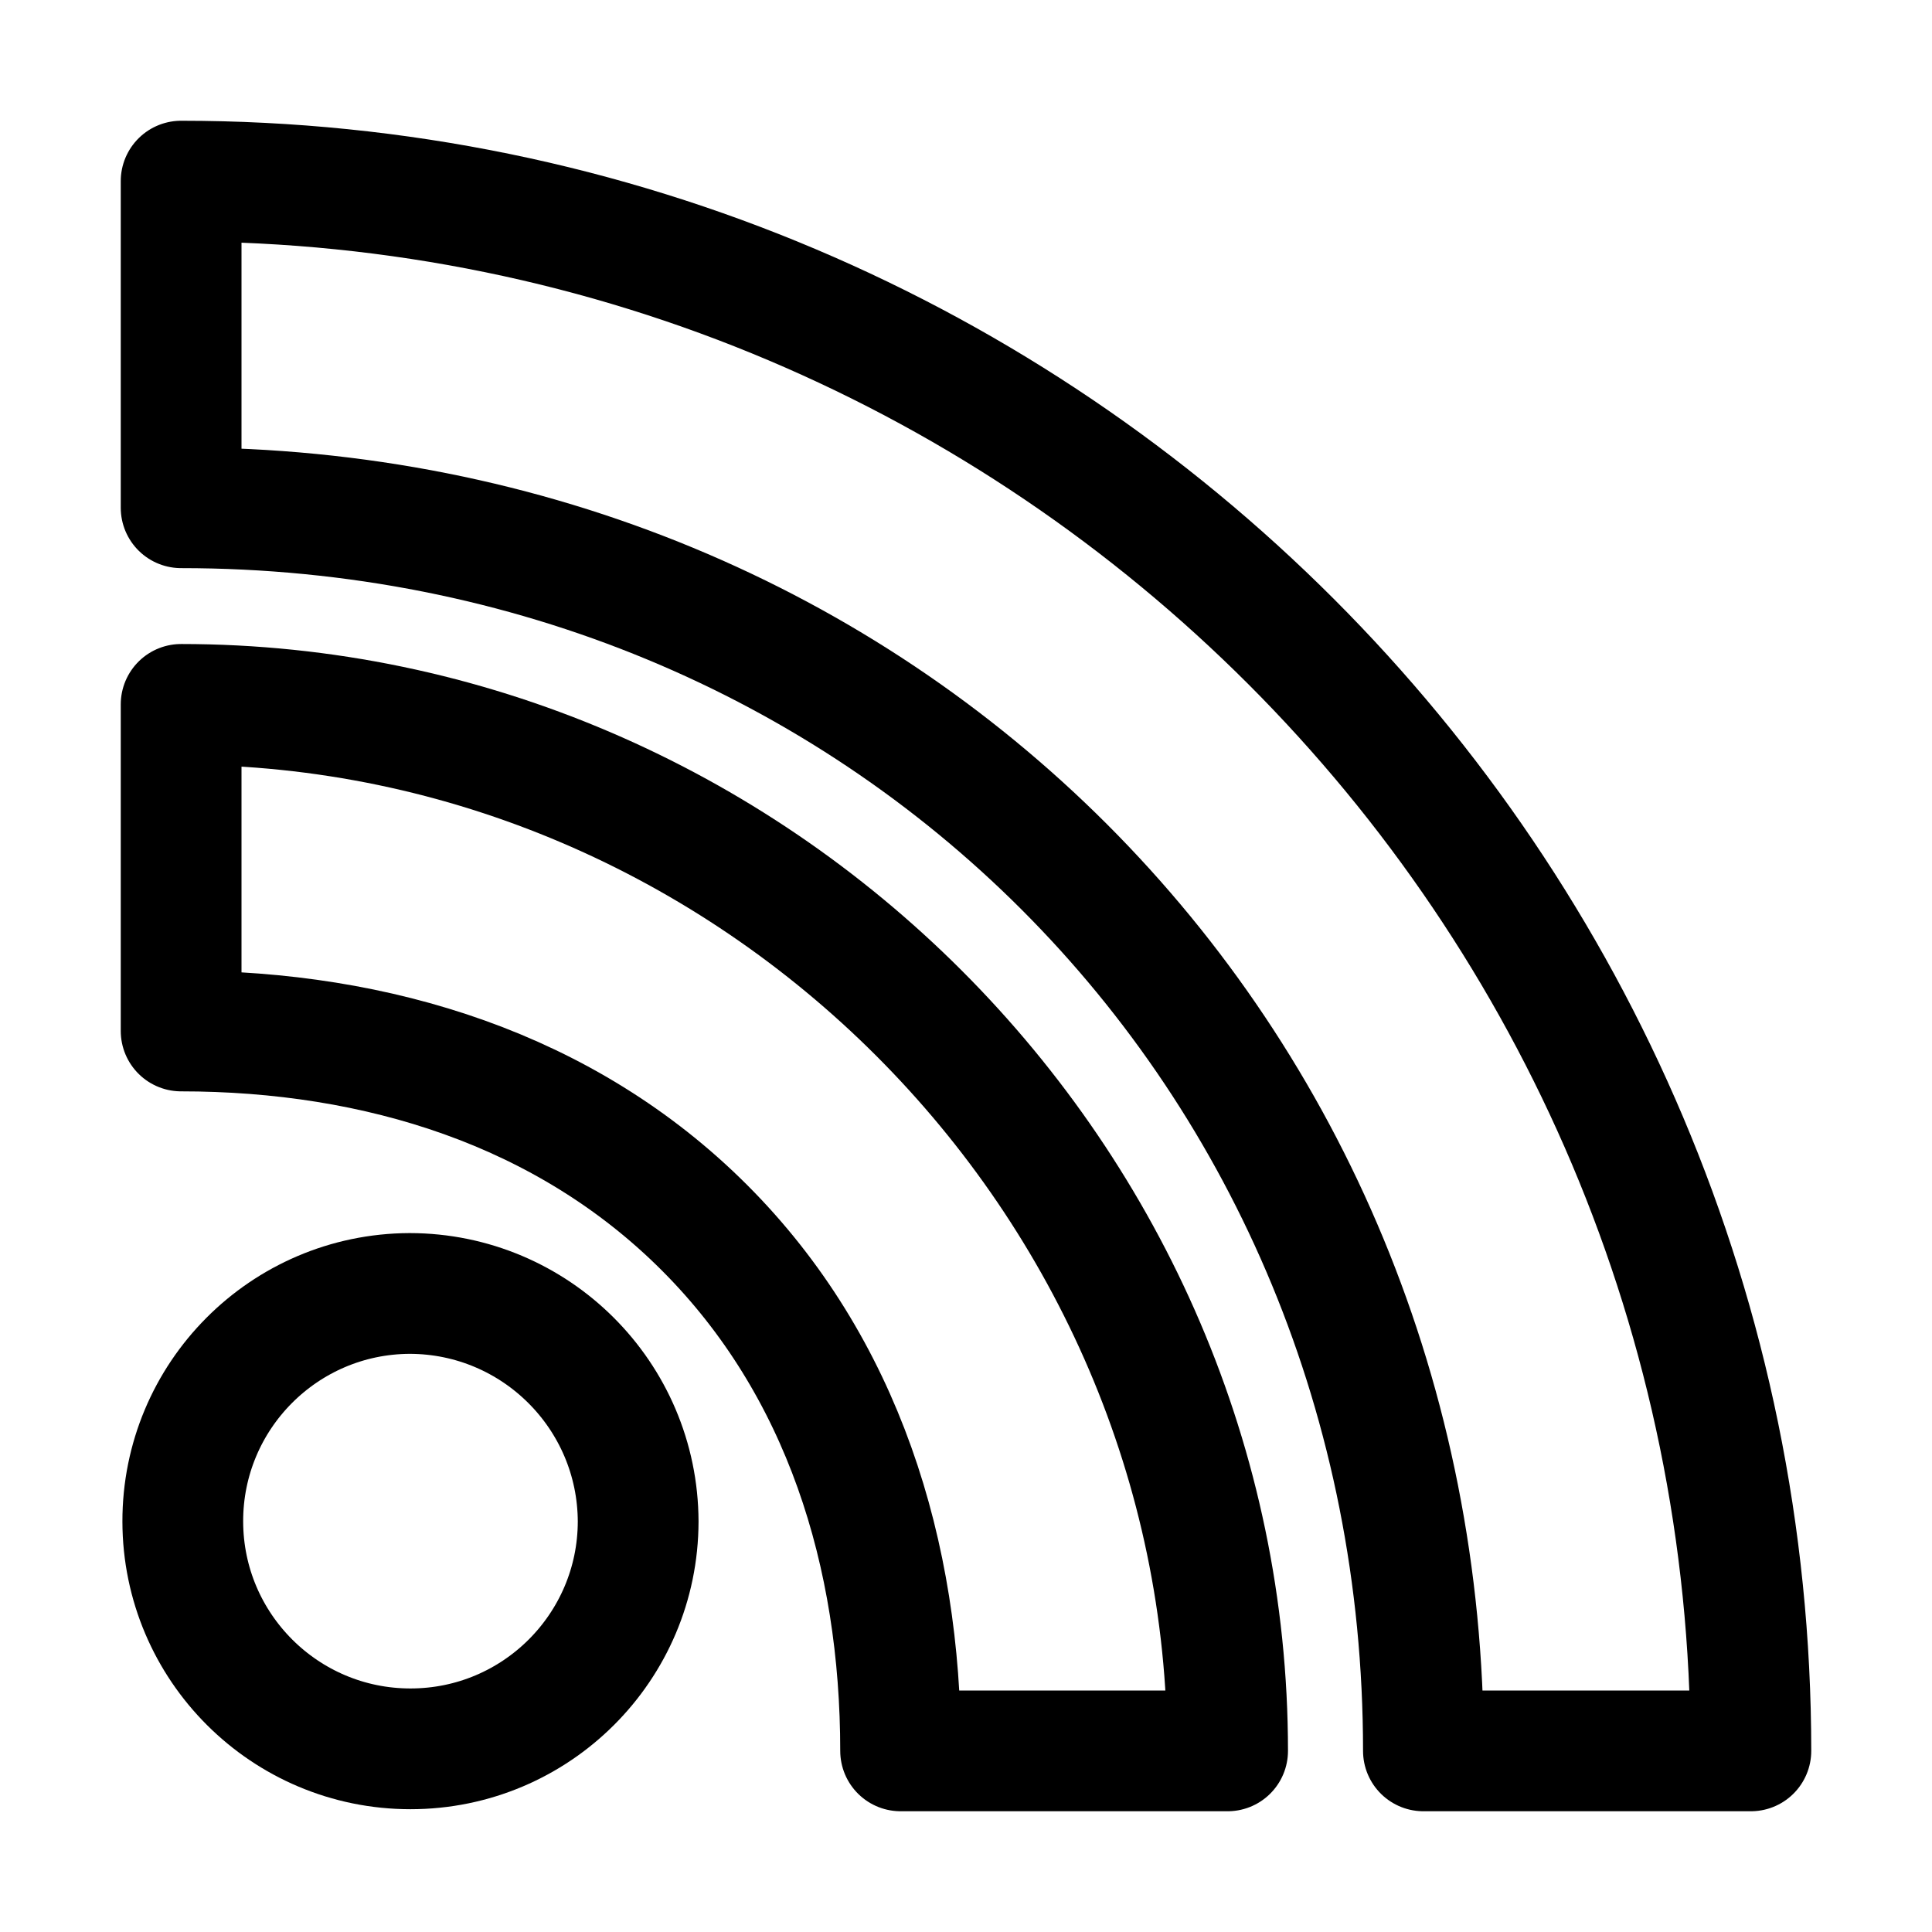
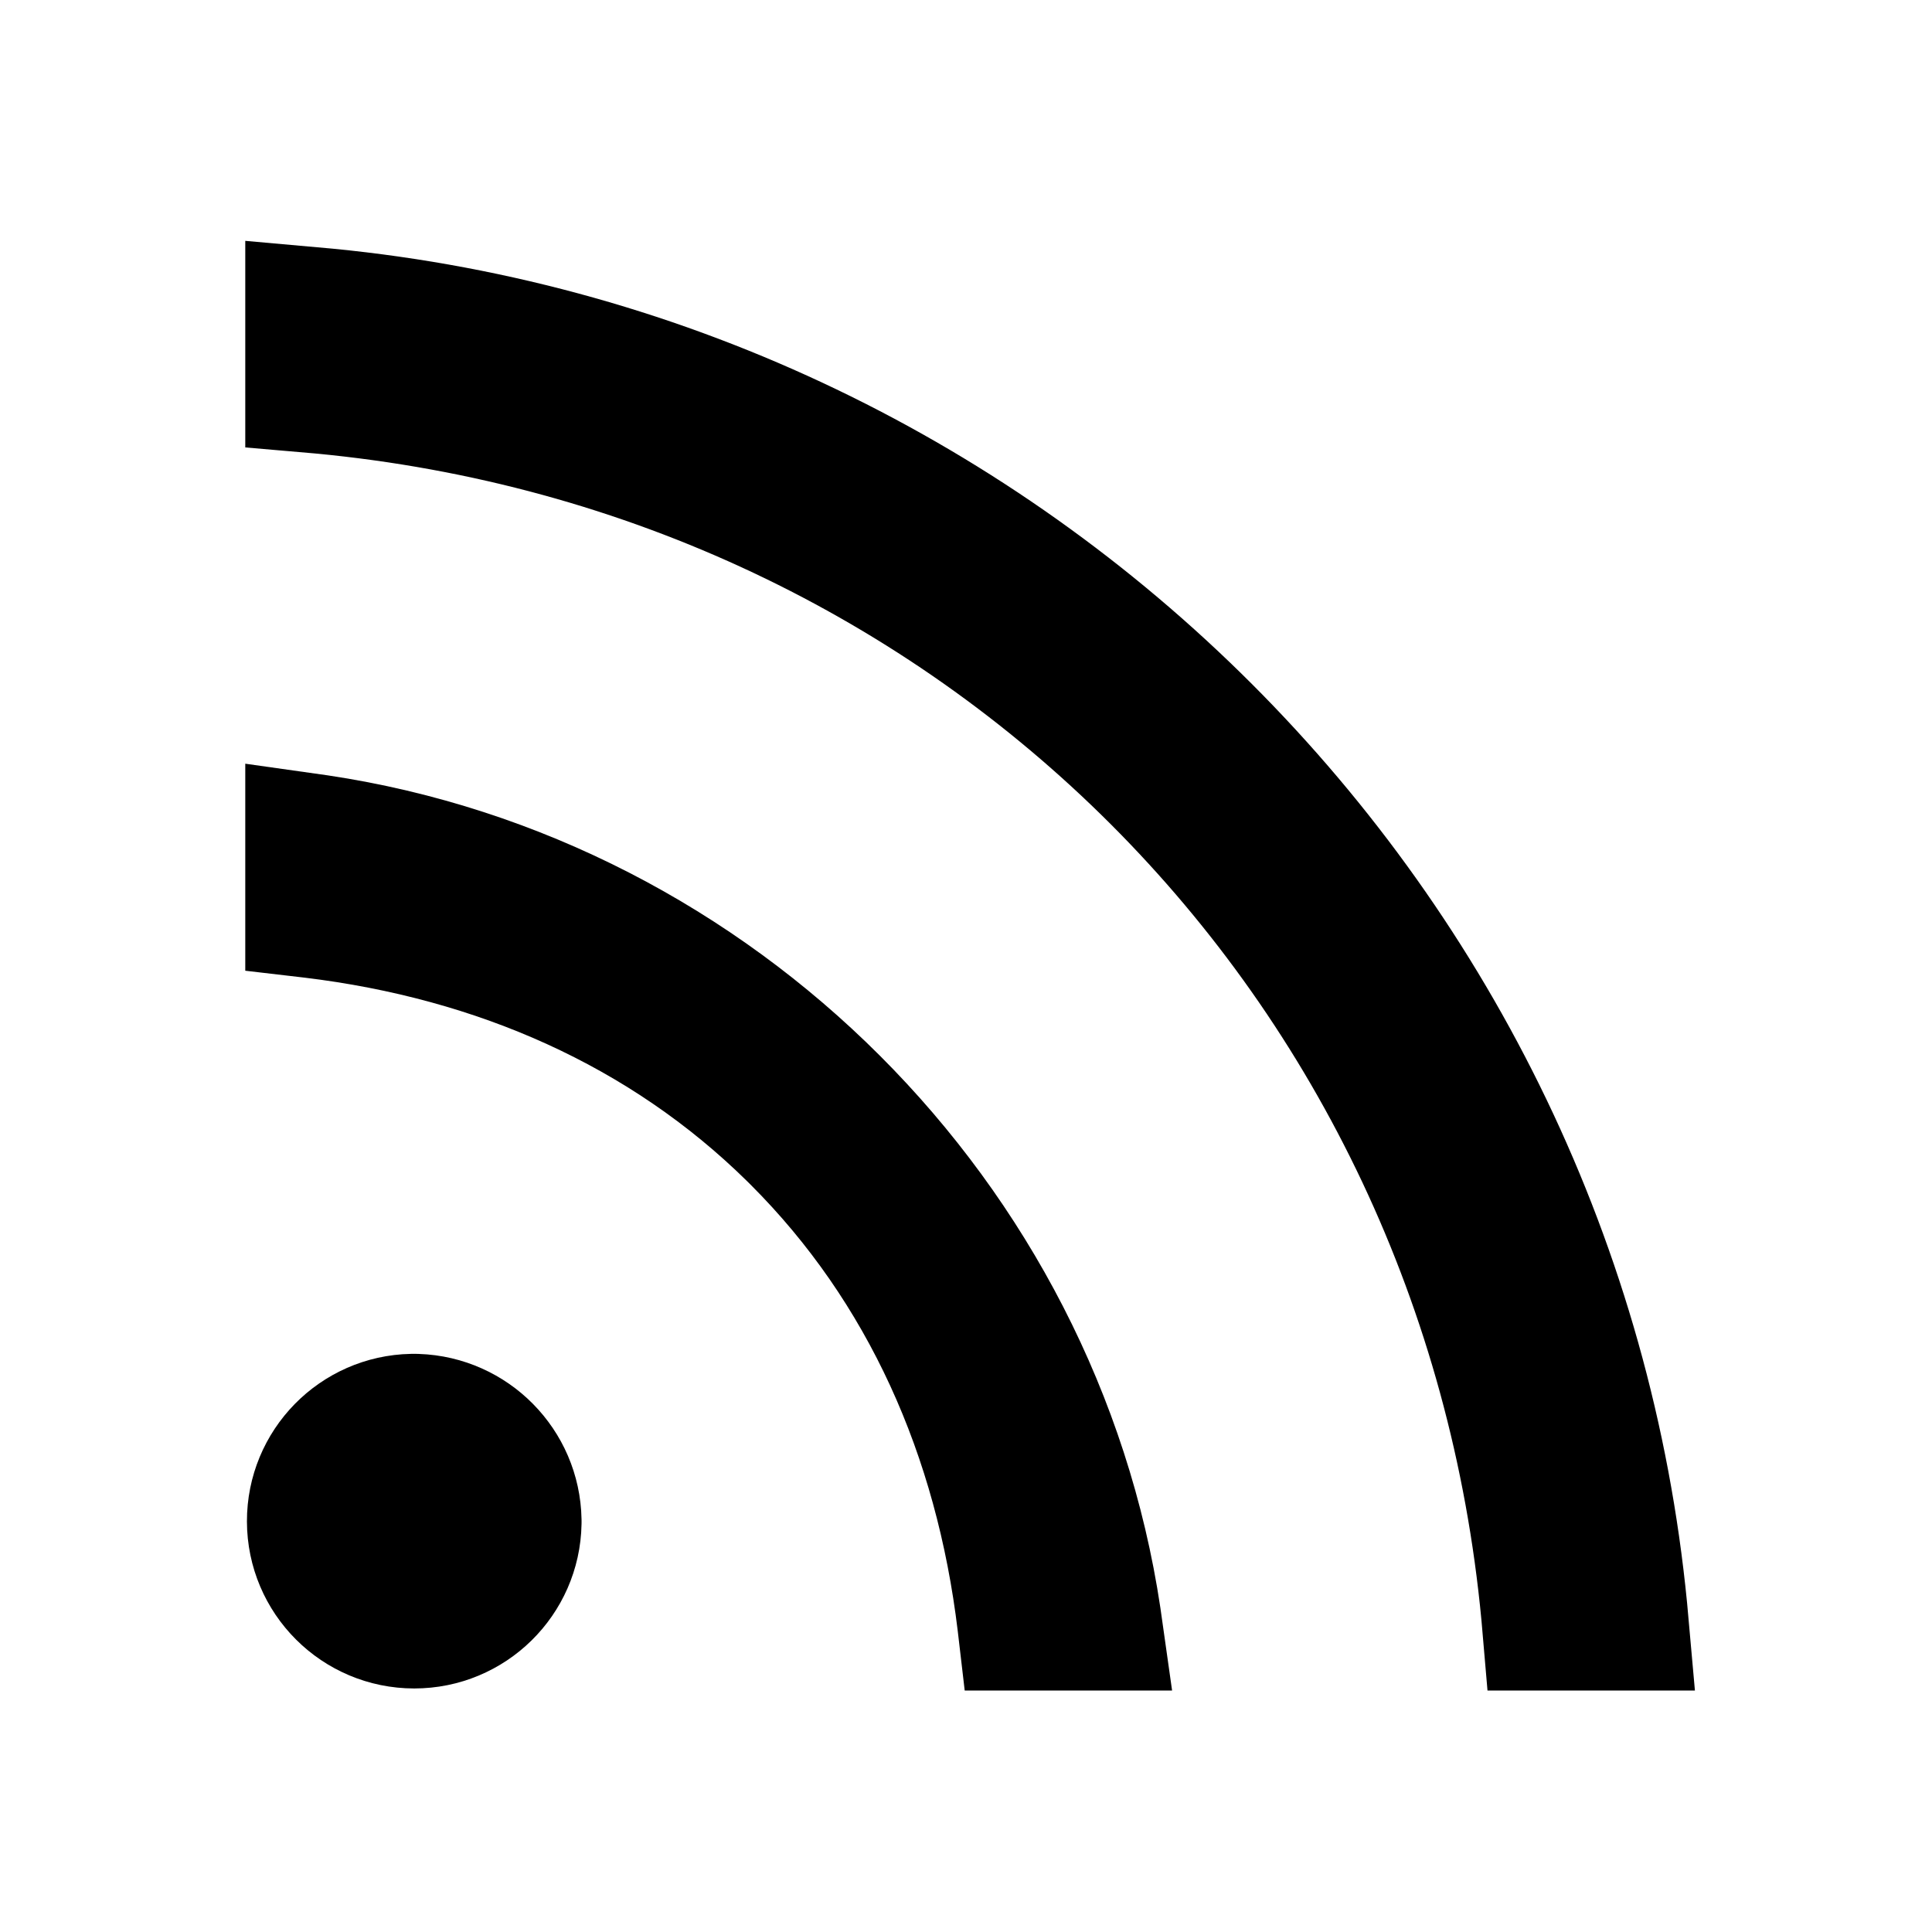
- <svg xmlns="http://www.w3.org/2000/svg" class="ionicon" viewBox="0 0 512 512">
-   <path fill="transparent" stroke="currentColor" stroke-linecap="round" stroke-linejoin="round" stroke-width="32" d="M108.56 342.78a60.34 60.34 0 1060.56 60.44 60.63 60.63 0 00-60.56-60.44z" />
-   <path fill="transparent" stroke="currentColor" stroke-linecap="round" stroke-linejoin="round" stroke-width="32" d="M48 186.67v86.55c52 0 101.94 15.39 138.67 52.11s52 86.56 52 138.67h86.66c0-151.56-125.66-277.33-277.33-277.33z" />
-   <path fill="transparent" stroke="currentColor" stroke-linecap="round" stroke-linejoin="round" stroke-width="32" d="M48 48v86.56c185.25 0 329.22 144.08 329.22 329.44H464C464 234.66 277.67 48 48 48z" />
+ <svg xmlns="http://www.w3.org/2000/svg" width="512px" height="512px" viewBox="0 0 512 512" version="1.1">
+   <g stroke="none" stroke-width="1" fill="none" fill-rule="evenodd">
+     <g transform="translate(81, 81.323)" fill-rule="nonzero" stroke="currentColor" stroke-width="32">
+       <path d="M28.552,293.458 L28.209,293.462 C12.793,293.768 0.411,306.374 0.44,321.85 C0.469,337.482 13.151,350.138 28.783,350.137 C44.259,350.135 56.84,337.728 57.115,322.312 L57.119,321.927 L57.115,321.531 C56.824,306.314 44.652,293.979 29.471,293.473 L29.045,293.462 L28.552,293.458 Z" fill="currentColor" />
+       <path d="M0,139.487 L0,161.688 L1.554,161.87 C50.734,167.794 94.402,187.092 128.053,220.146 L129.294,221.377 C163.102,255.175 182.734,299.22 188.706,349.063 L188.894,350.677 L211.19,350.677 L210.688,347.129 C194.839,241.224 109.477,155.842 3.555,139.989 L0,139.487 Z" />
+       <path d="M0,0 L0,22.575 L4.02,22.923 C177.52,39.291 311.179,173.042 327.535,346.638 L327.883,350.677 L350.676,350.677 L350.17,345.012 C332.413,163.24 187.516,18.274 5.68,0.508 L0,0 Z" />
+     </g>
+   </g>
</svg>
